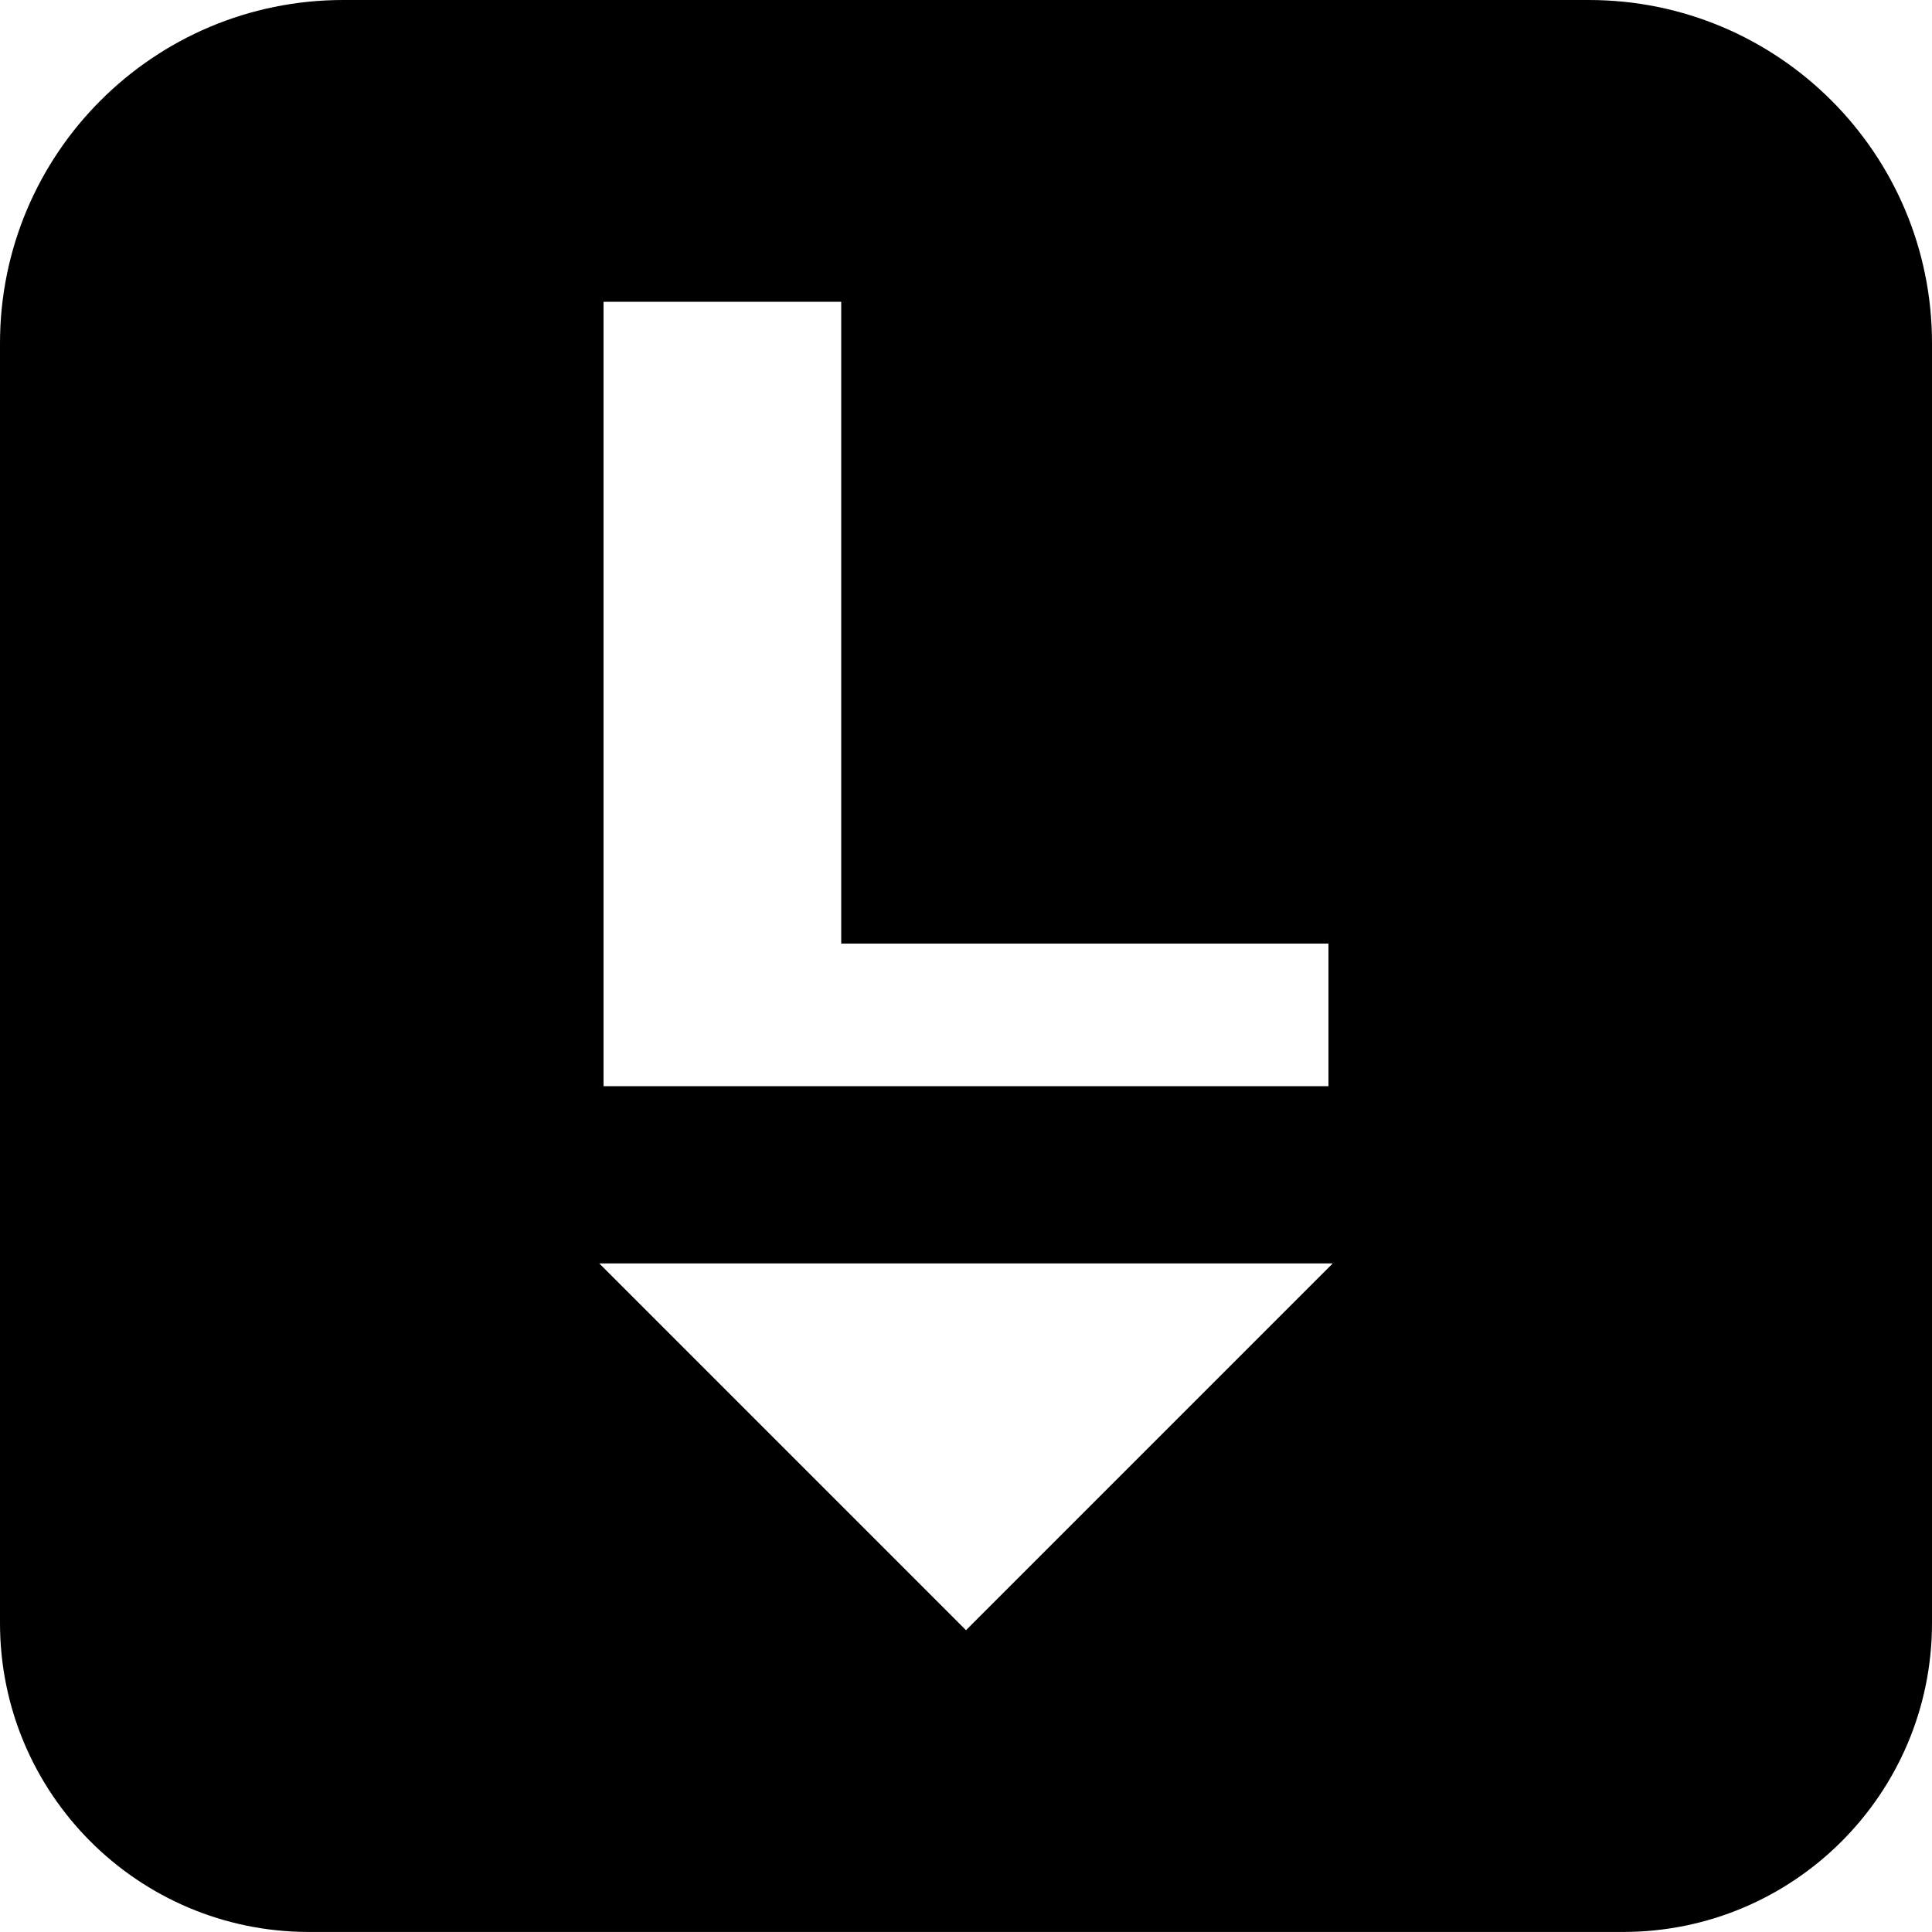
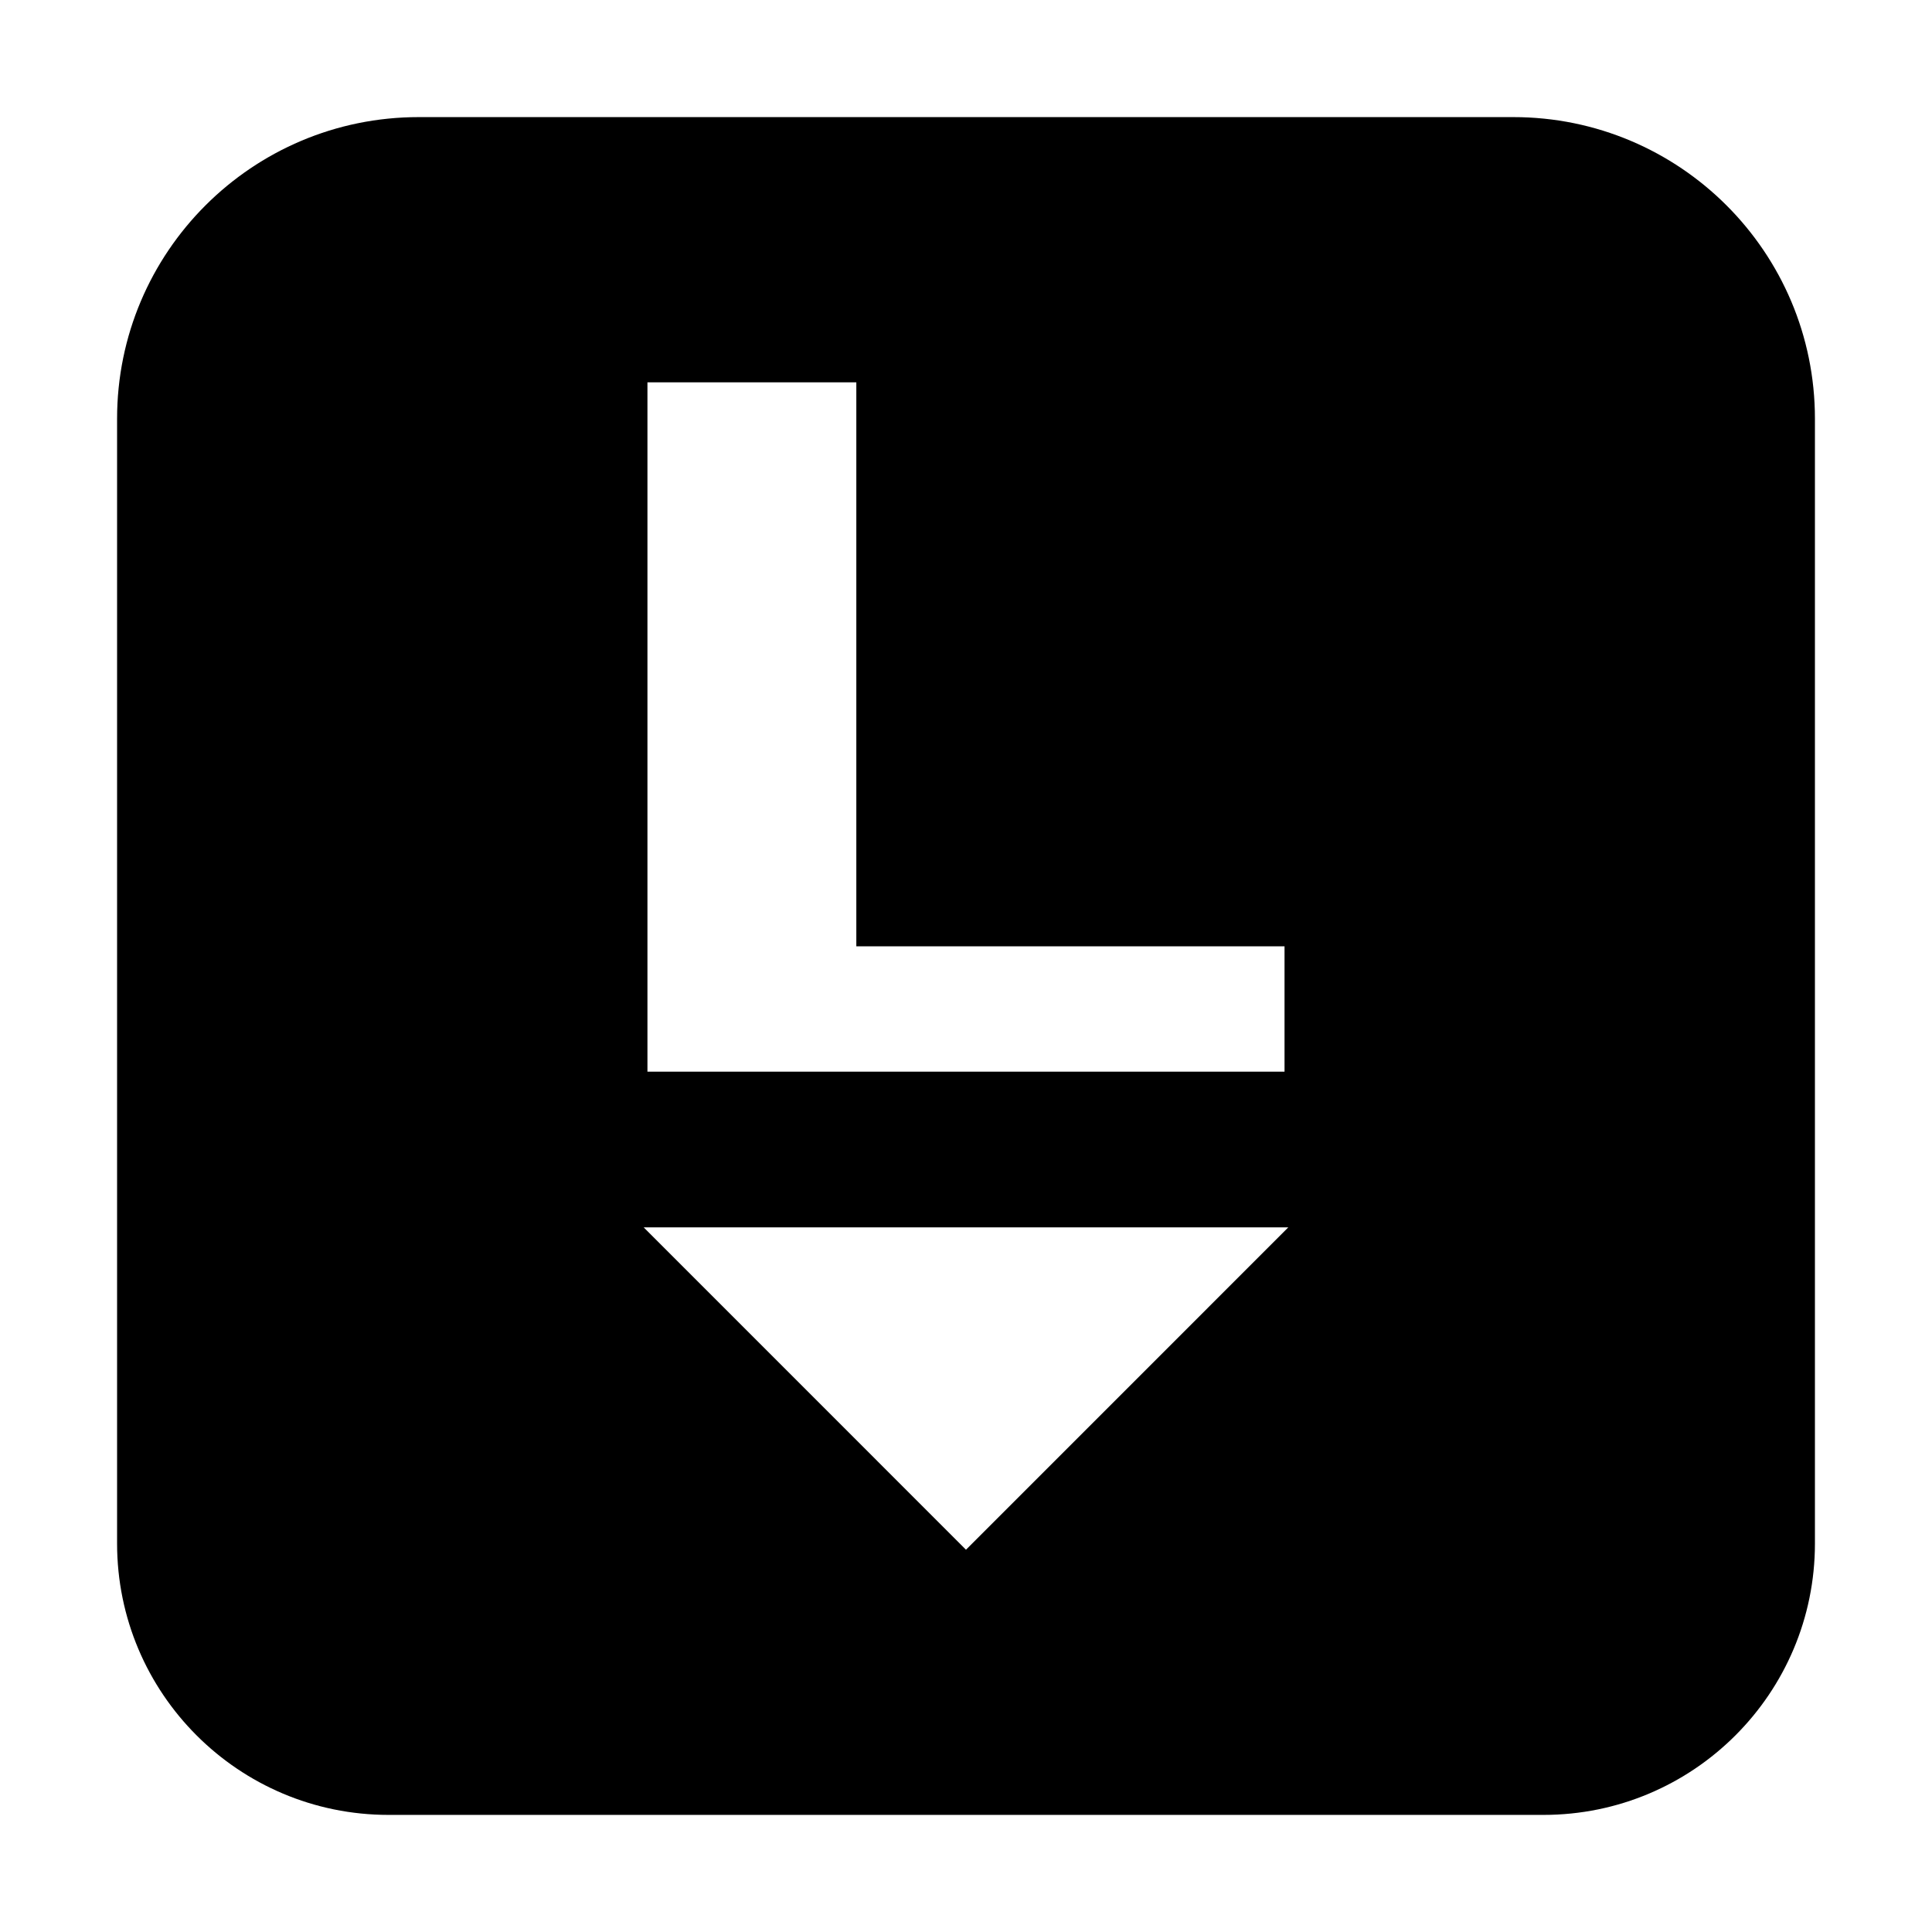
- <svg xmlns="http://www.w3.org/2000/svg" id="Layer_1" data-name="Layer 1" viewBox="0 0 439.4 439.39">
-   <path d="M361.34,0H78.06C34.95,0,0,34.95,0,78.06V369.14c0,38.8,31.46,70.25,70.26,70.25H369.14c38.8,0,70.26-31.45,70.26-70.25V78.06C439.4,34.95,404.45,0,361.34,0ZM137.26,68.64h54.06V214.6h110.82v32.44H137.26V68.64Zm82.44,302.12l-83.41-83.42h166.82l-83.41,83.42Z" />
+ <svg xmlns="http://www.w3.org/2000/svg" width="500" height="500" viewBox="0 0 132.292 132.292" version="1.1" id="svg8" xml:space="preserve">
+   <defs id="defs2">
+     <rect x="18.92" y="-58.63" width="468.162" height="102.723" id="rect5337" />
+   </defs>
+   <g id="layer1" transform="translate(0,-164.7083)">
+     <path d="M 103.621,172.727 H 28.67 c -11.406,0 -20.653,9.247 -20.653,20.653 v 77.015 c 0,10.266 8.324,18.587 18.59,18.587 h 79.079 c 10.266,0 18.59,-8.321 18.59,-18.587 v -77.015 c 0,-11.406 -9.247,-20.653 -20.653,-20.653 z m -59.288,18.161 h 14.303 v 38.619 h 29.321 v 8.583 h -43.624 z m 21.812,79.936 -22.069,-22.072 h 44.138 z" id="path507" style="stroke-width:0.265" />
+   </g>
</svg>
